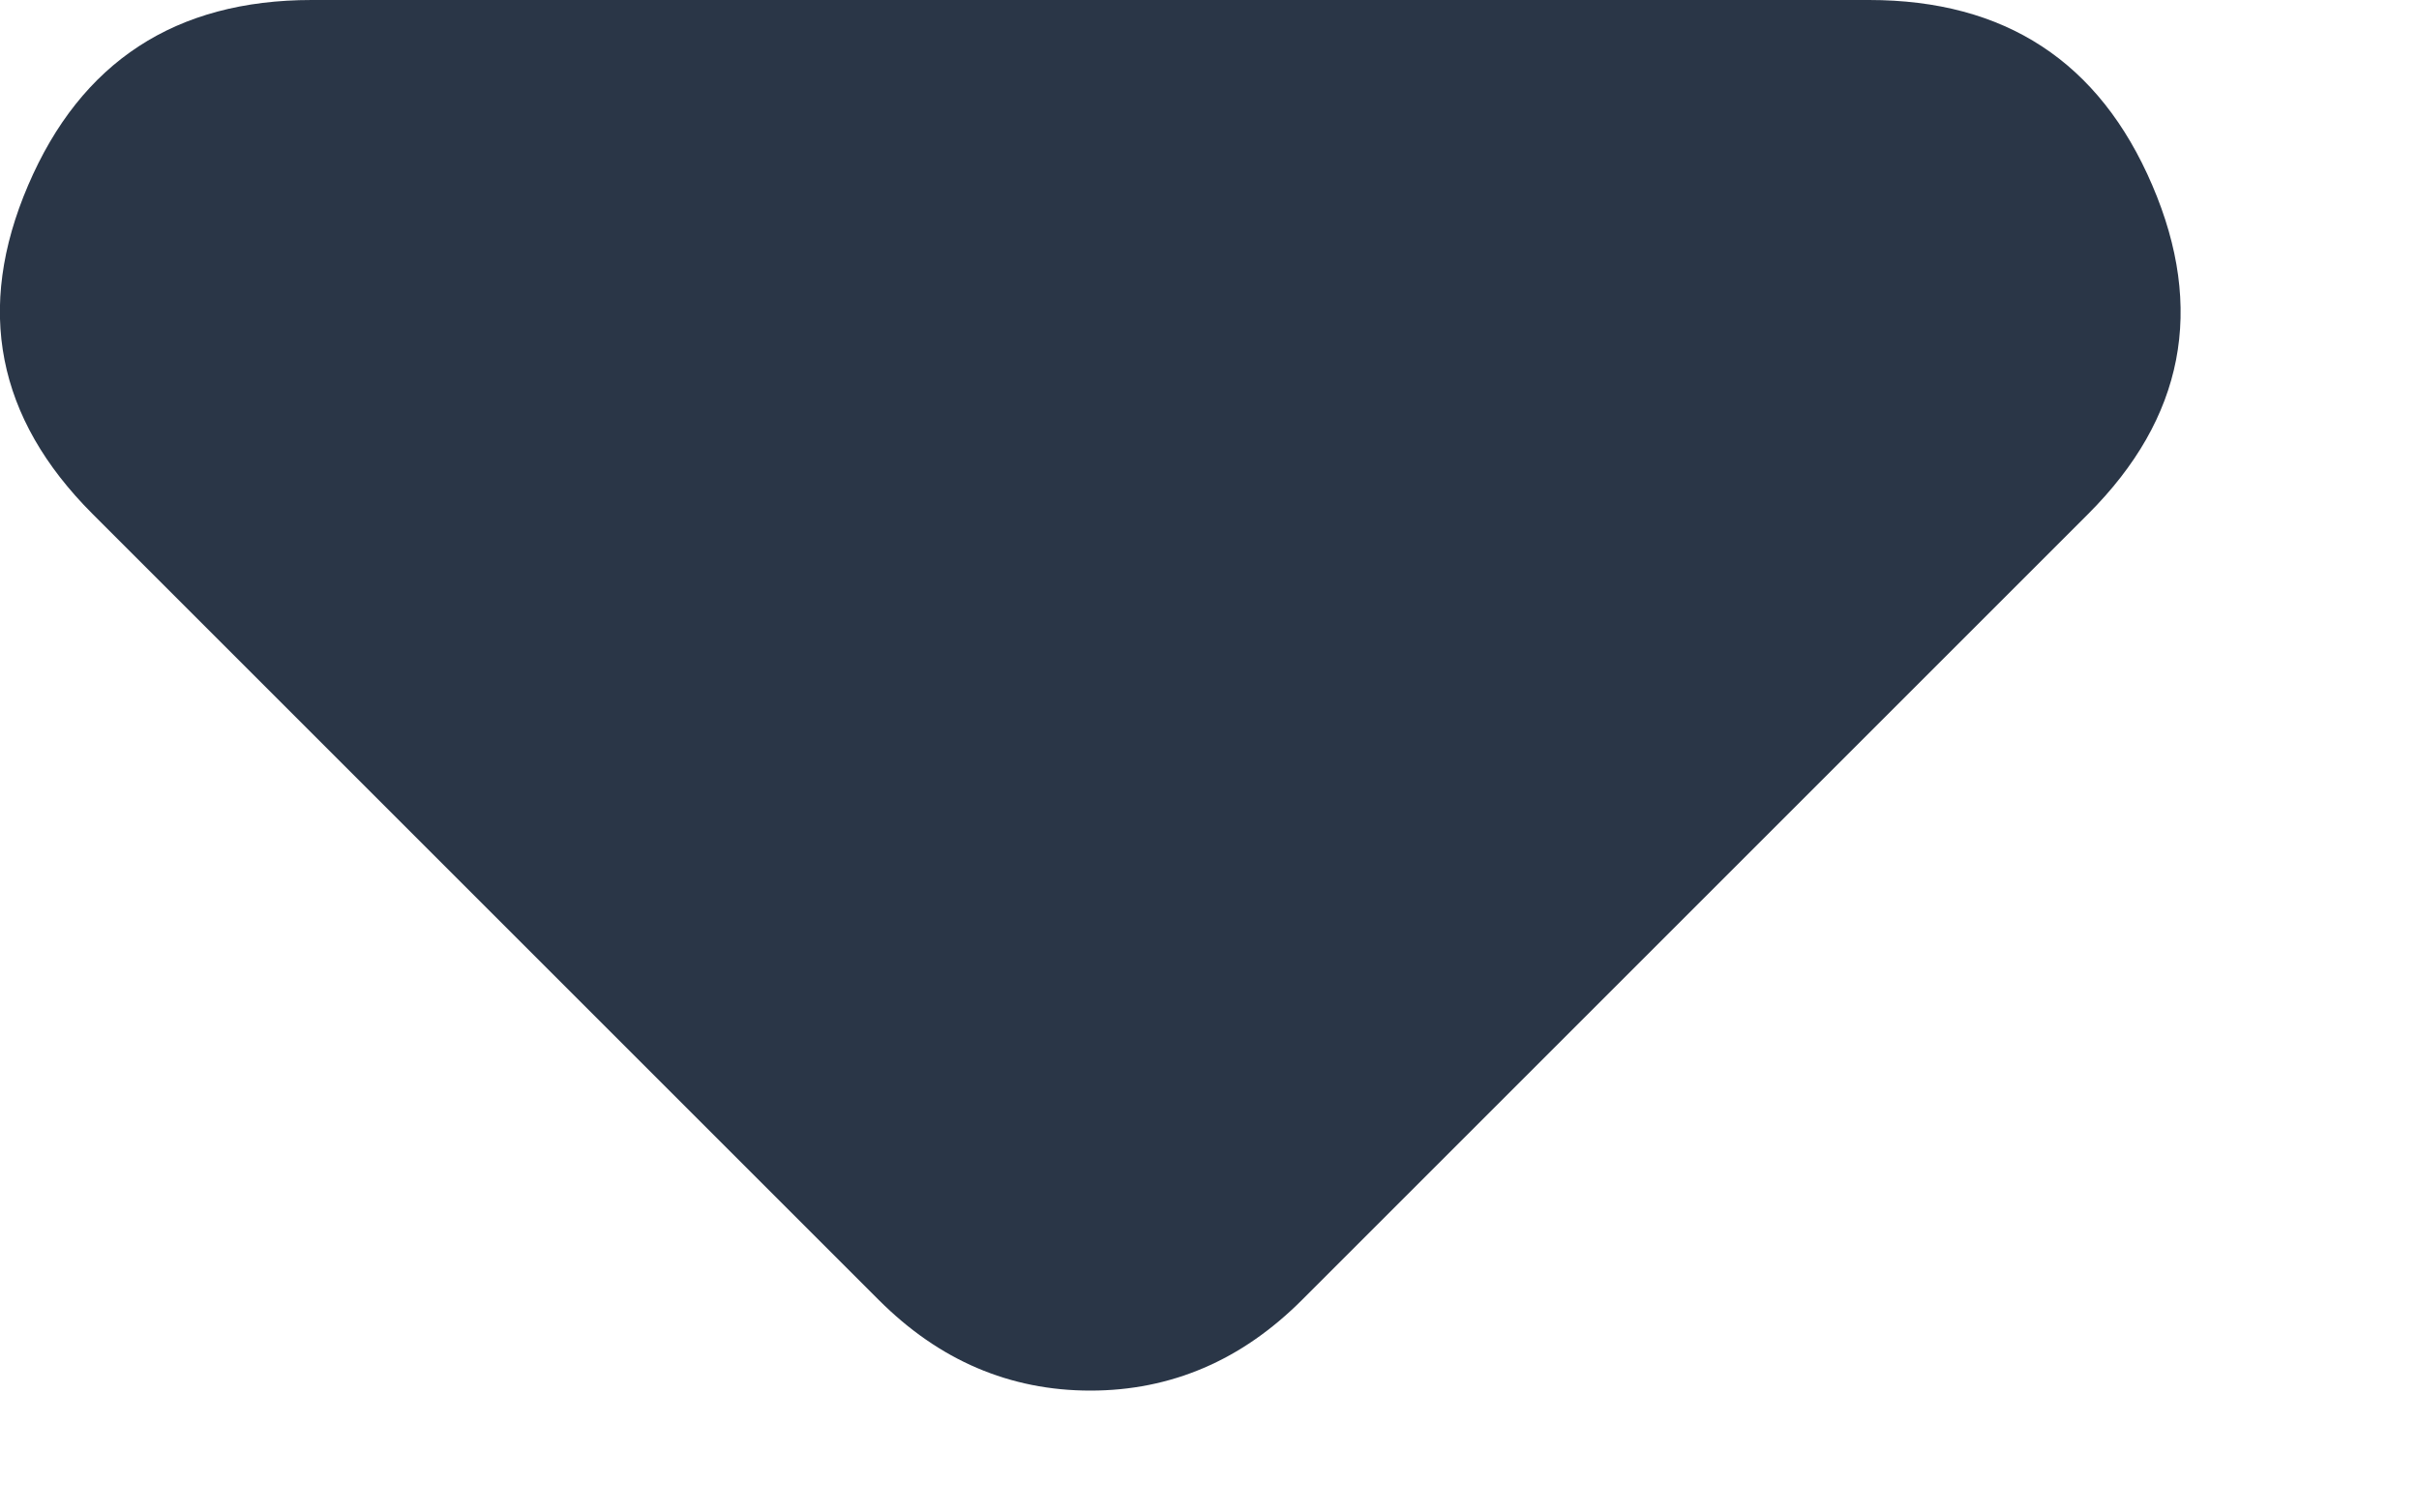
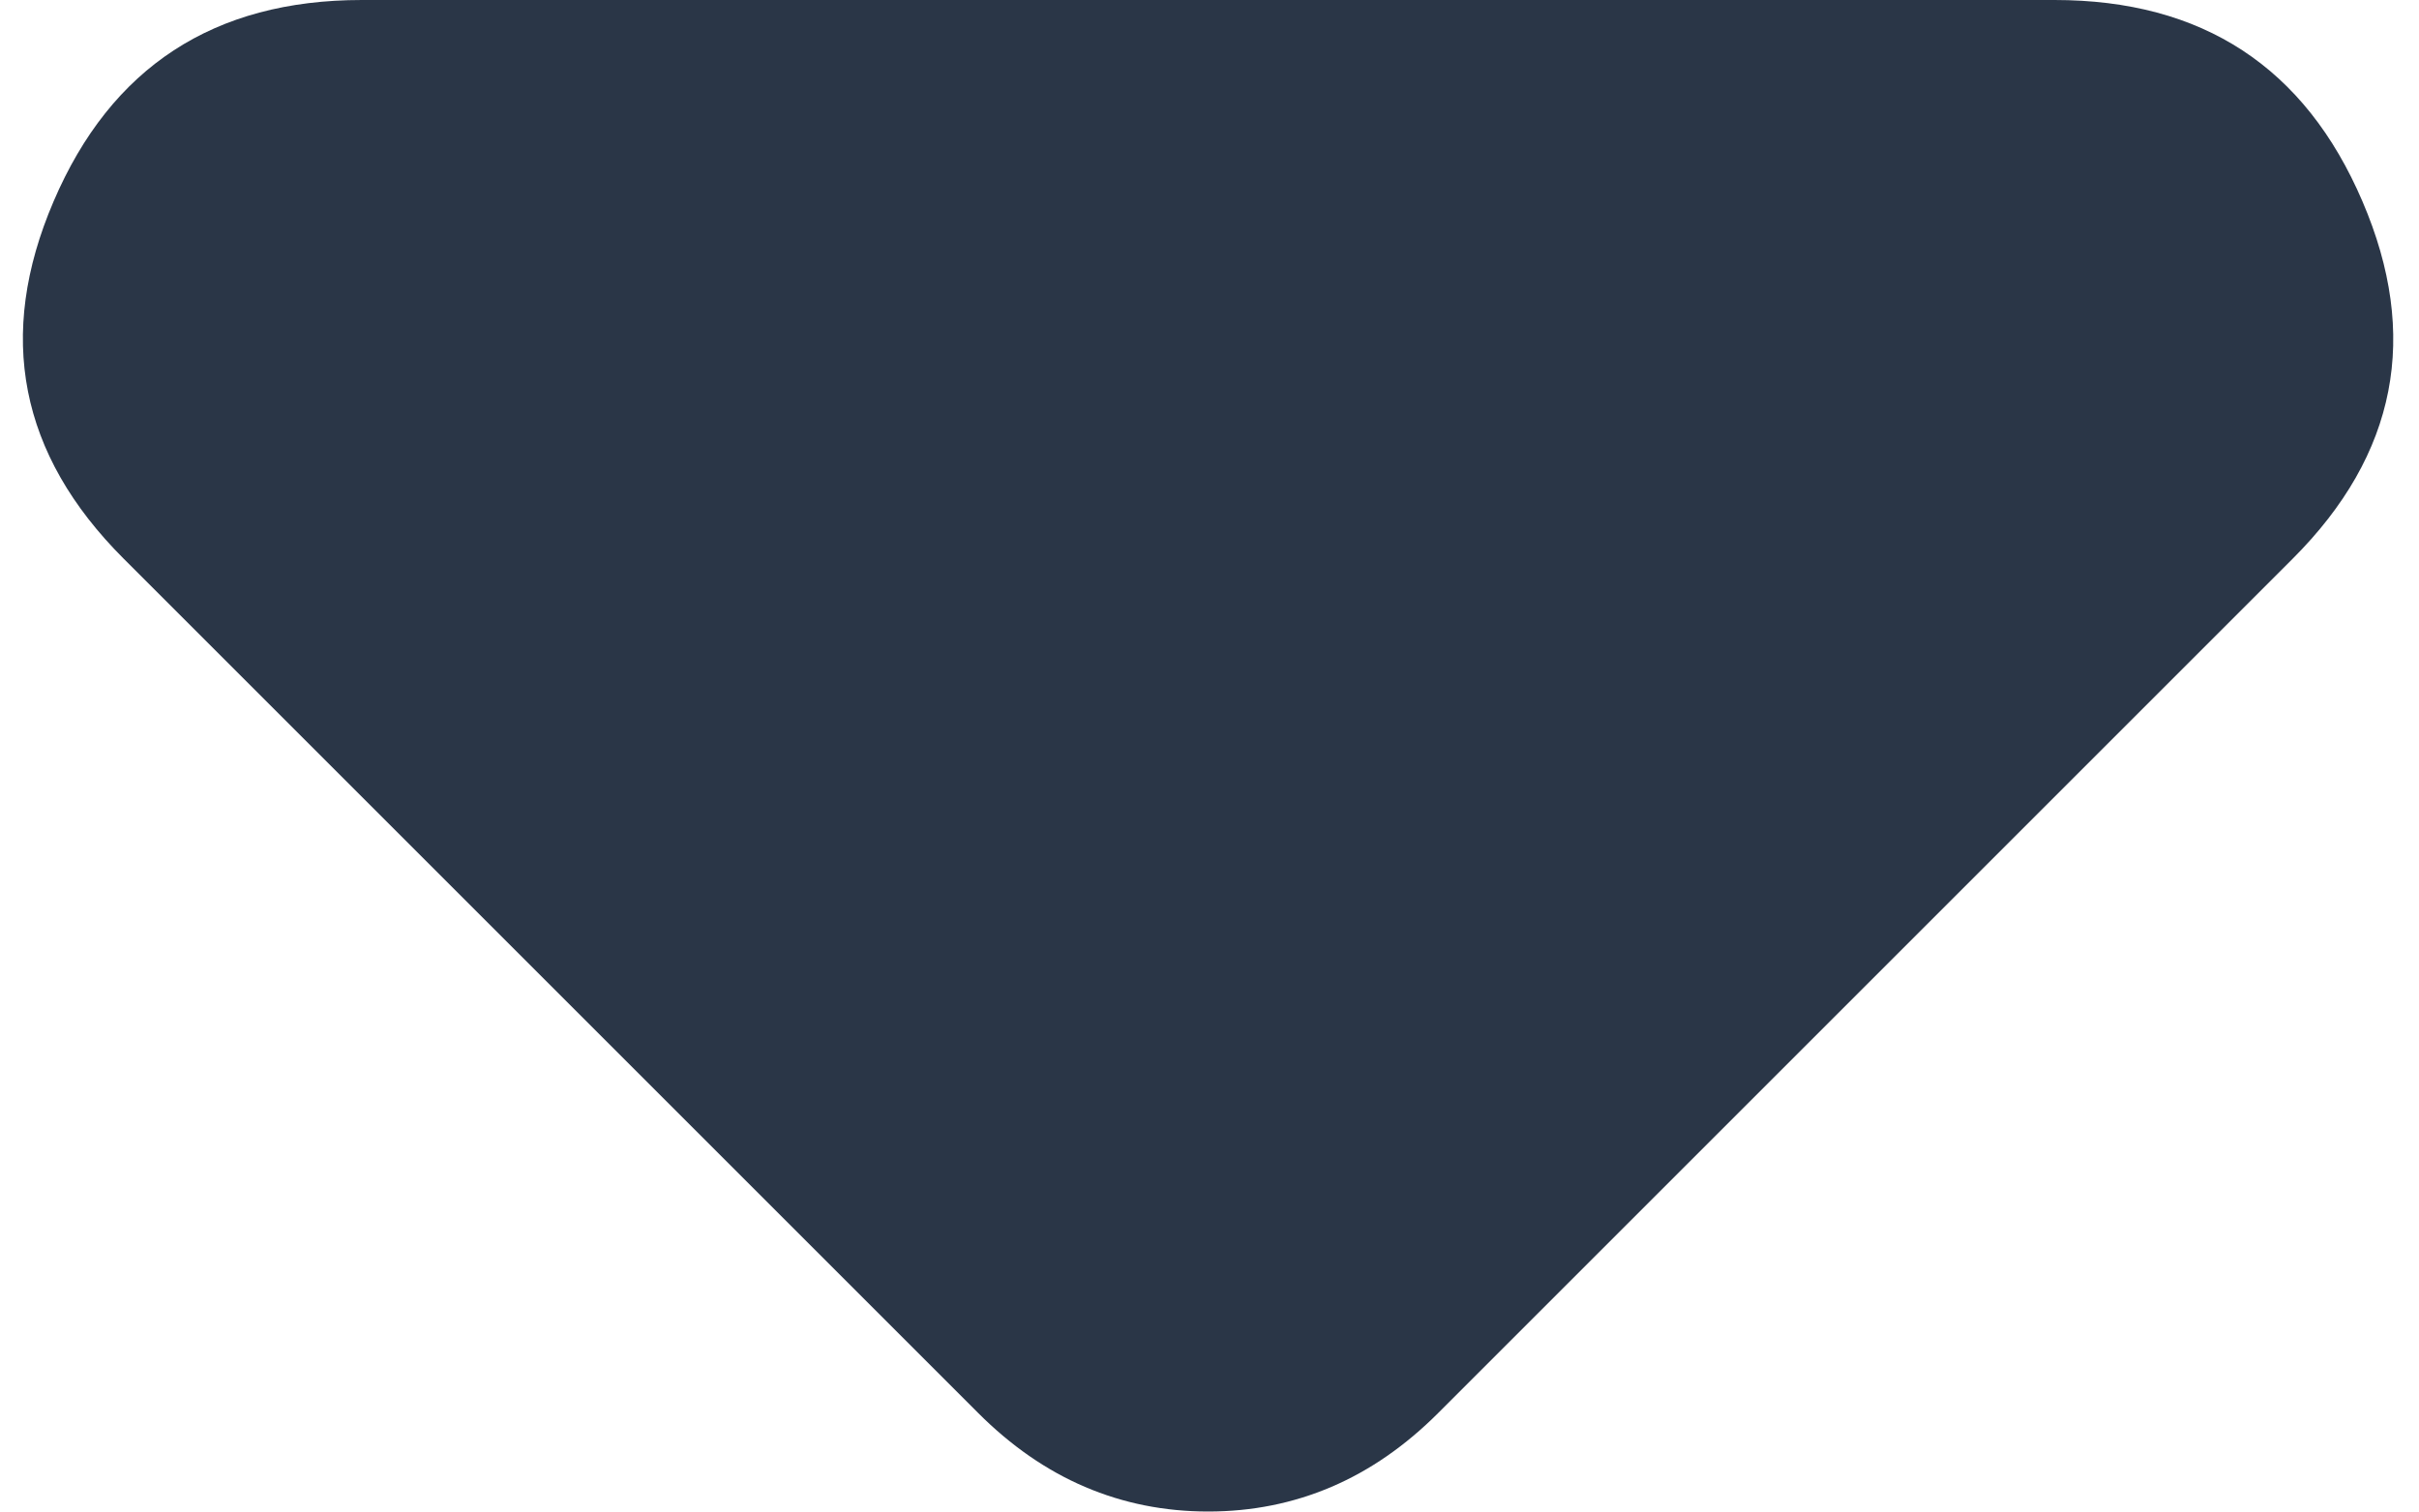
- <svg xmlns="http://www.w3.org/2000/svg" width="8" height="5" viewBox="0 0 8 5" fill="none">
+ <svg xmlns="http://www.w3.org/2000/svg" width="8" height="5" viewBox="0 0 7.22 4.6" fill="none">
  <path d="M2.906 4.3L0.306 1.7C-0.011 1.383 -0.082 1.021 0.093 0.613C0.268 0.204 0.581 0 1.031 0H6.181C6.631 0 6.943 0.204 7.118 0.613C7.293 1.021 7.223 1.383 6.906 1.7L4.306 4.3C4.206 4.4 4.098 4.475 3.981 4.525C3.864 4.575 3.739 4.6 3.606 4.6C3.473 4.6 3.348 4.575 3.231 4.525C3.114 4.475 3.006 4.4 2.906 4.3Z" fill="#2A3647" />
</svg>
